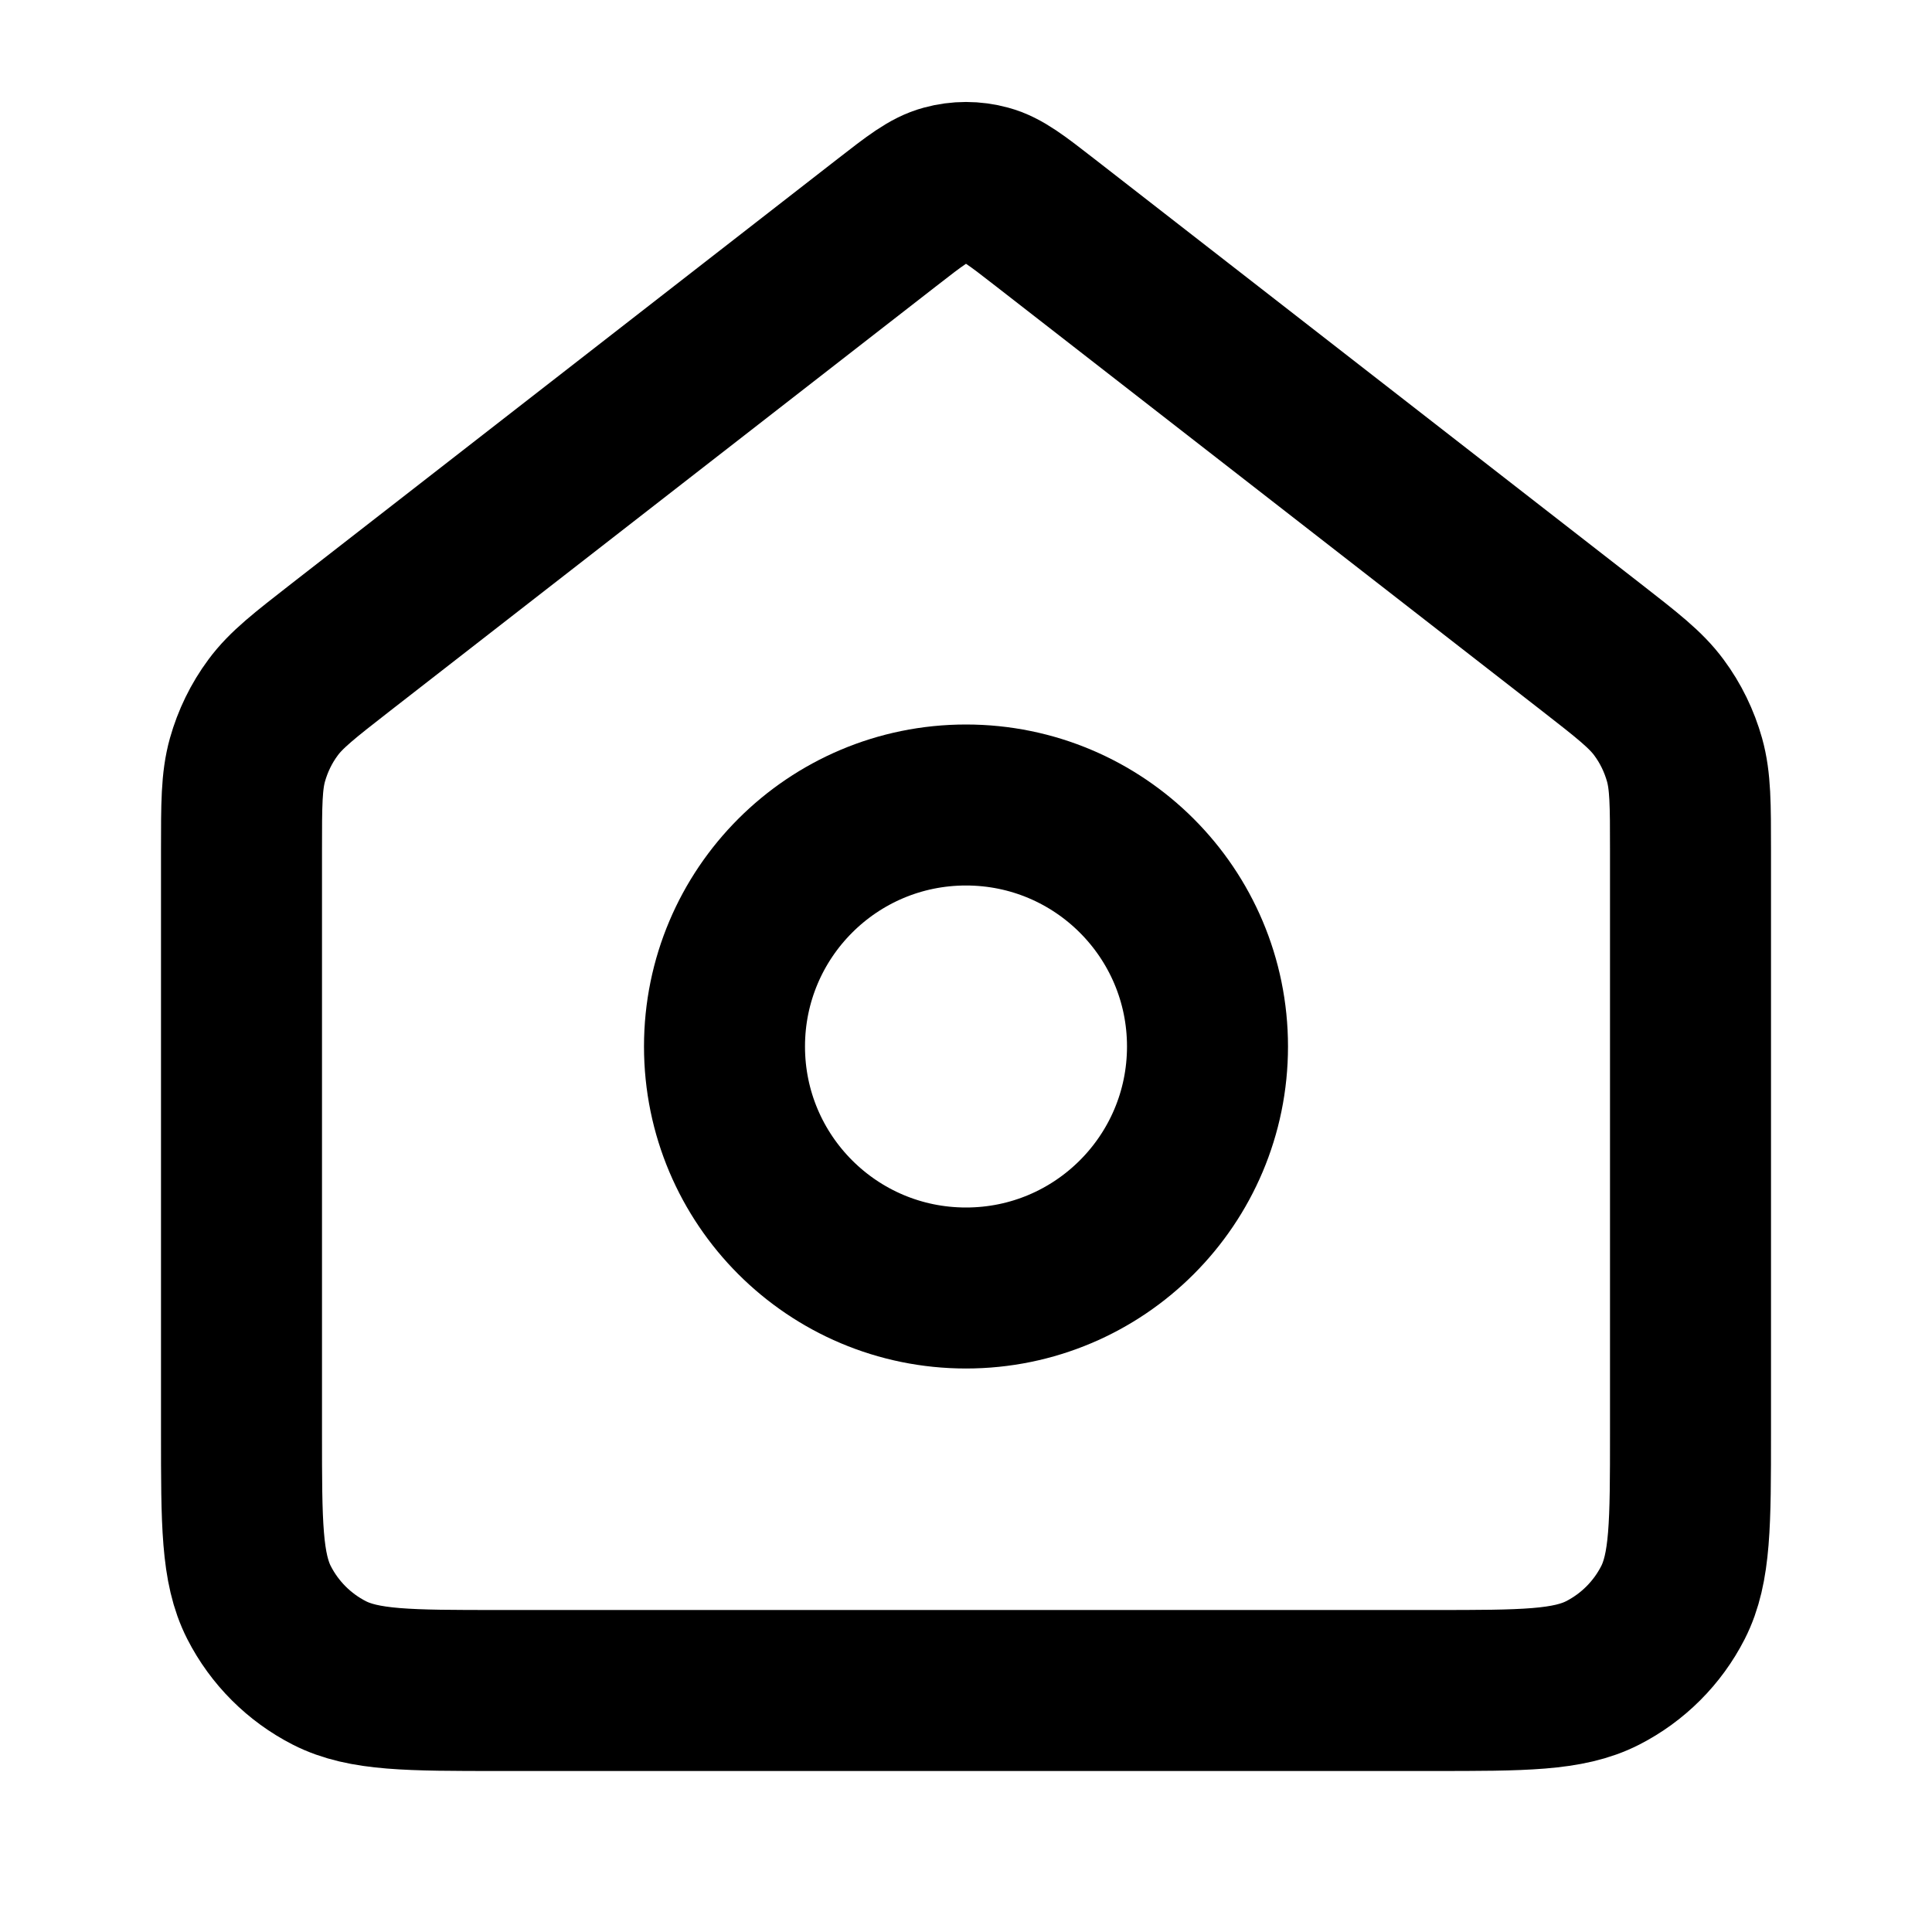
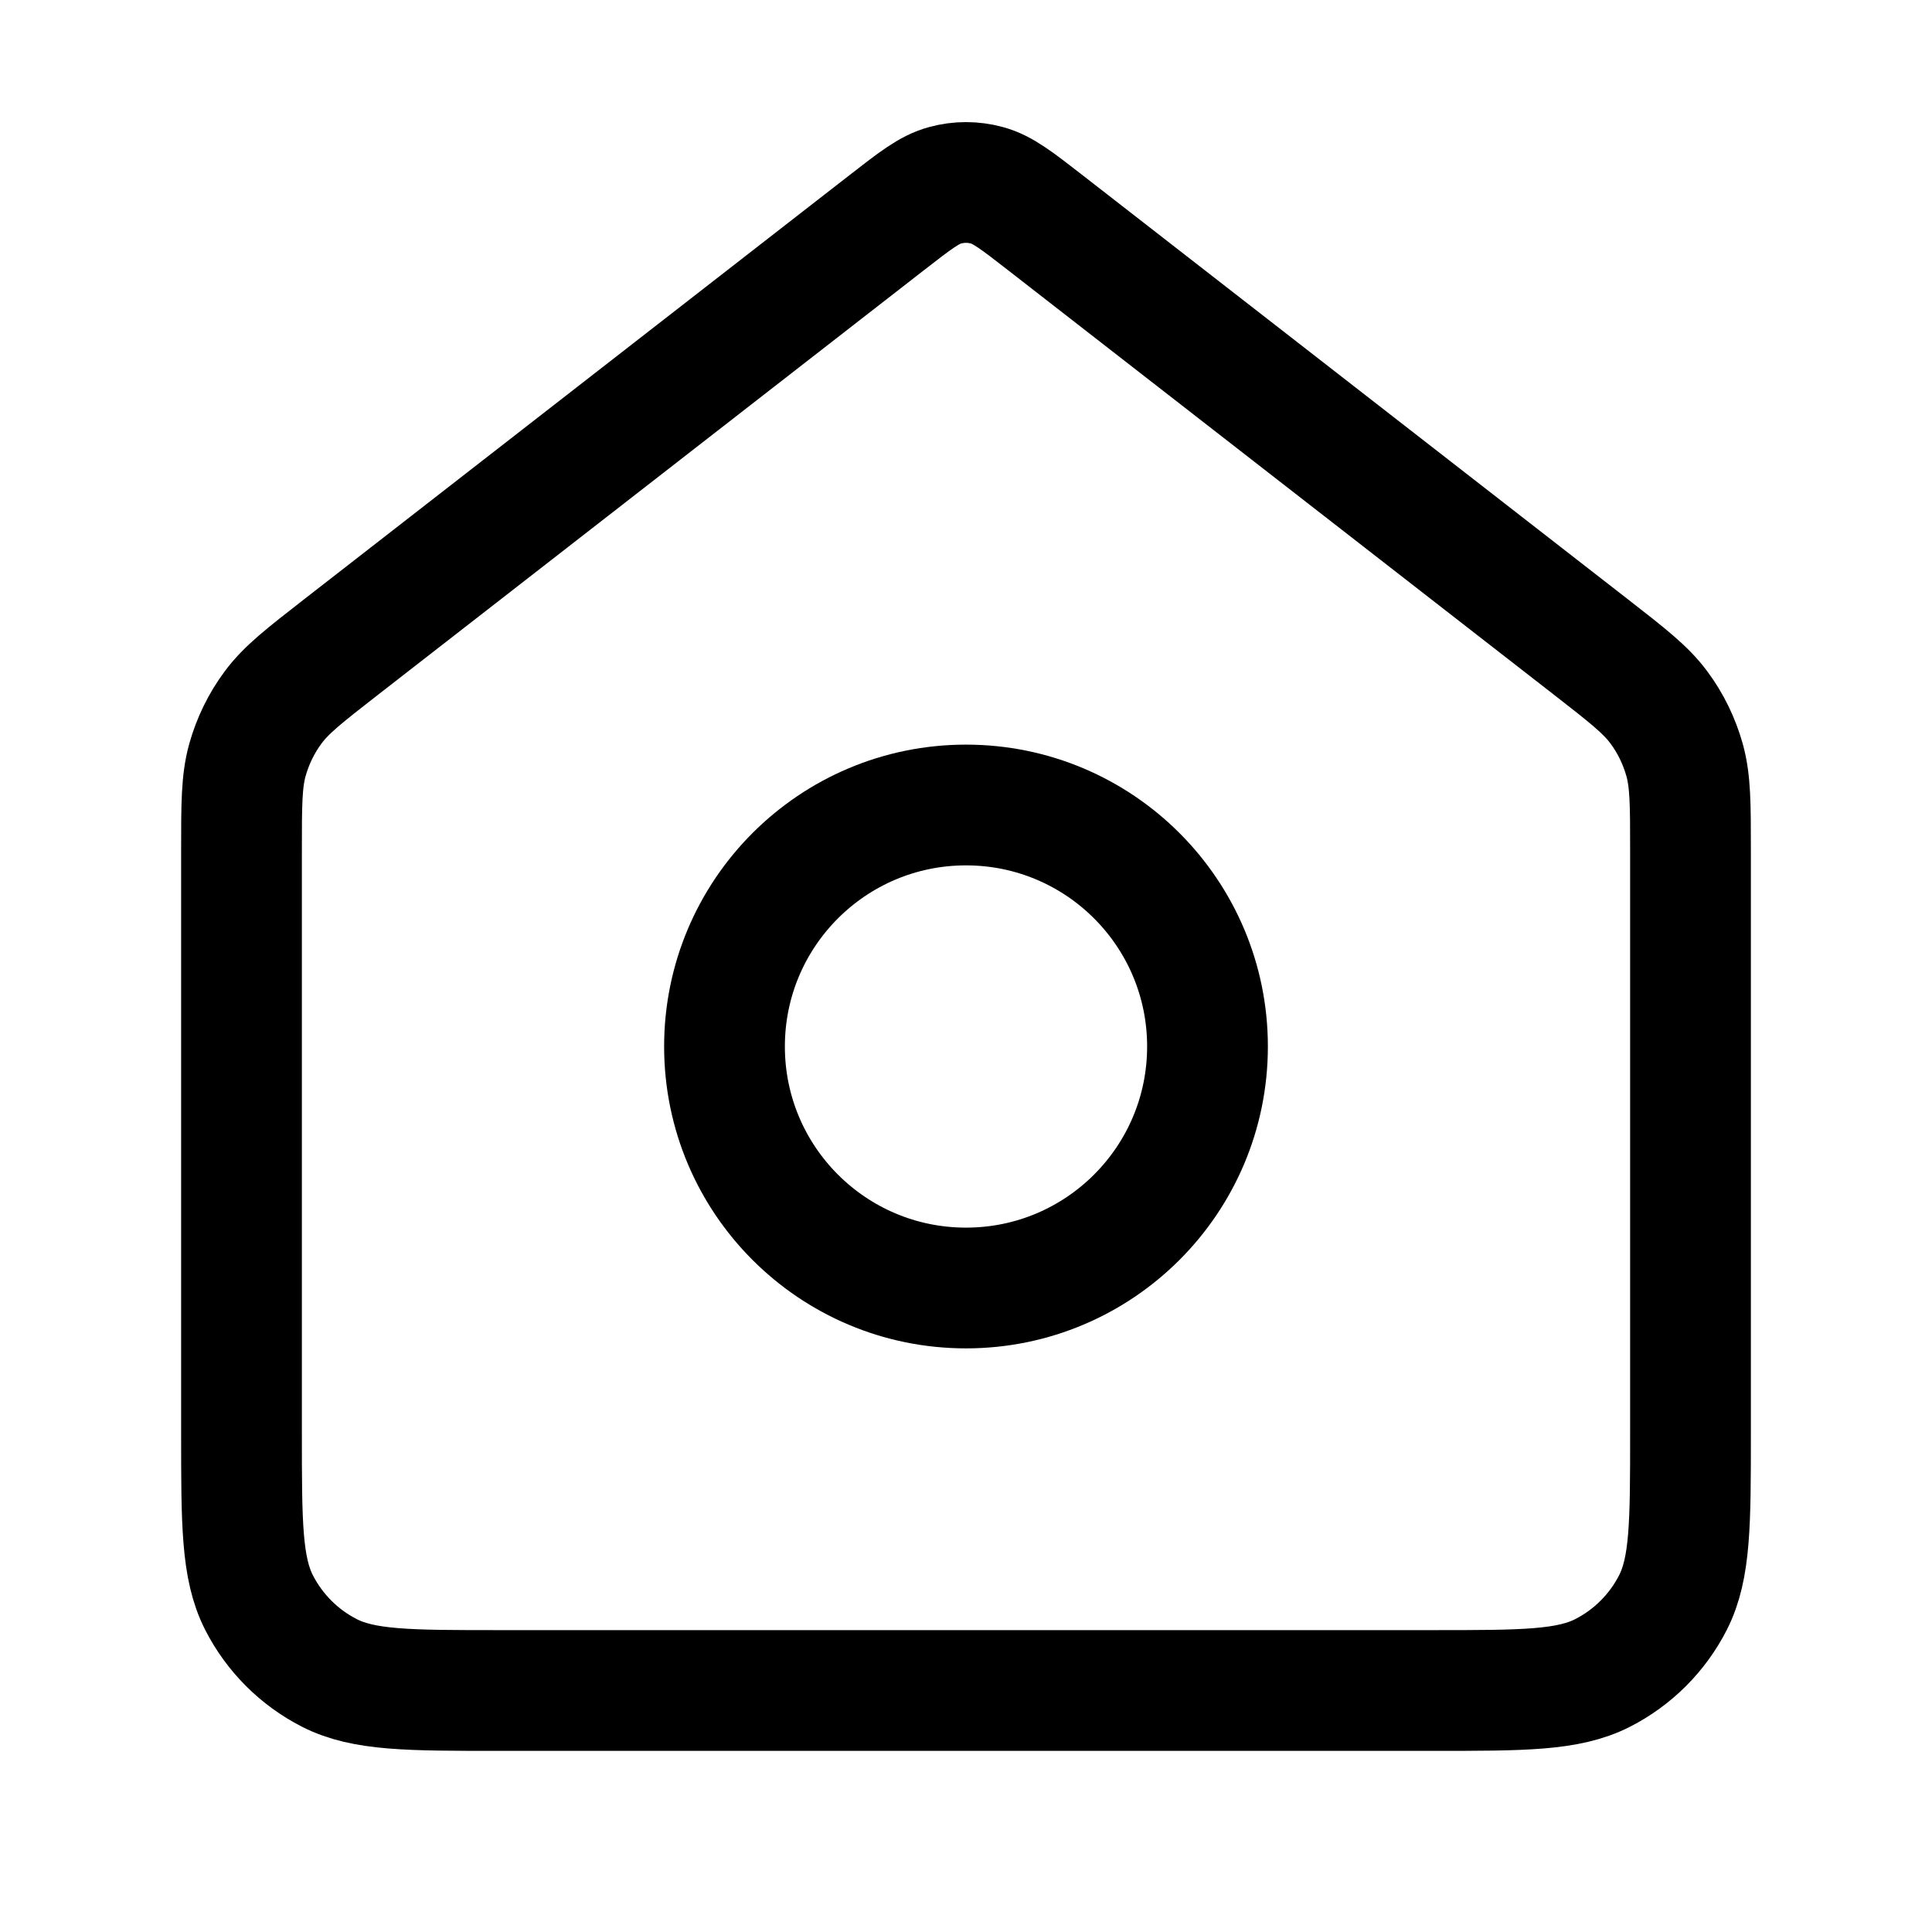
<svg xmlns="http://www.w3.org/2000/svg" width="100%" height="100%" viewBox="0 0 24 24" fill="none">
-   <path d="M12 16C13.657 16 15 14.657 15 13C15 11.343 13.657 10 12 10C10.343 10 9 11.343 9 13C9 14.657 10.343 16 12 16Z" stroke="currentColor" stroke-width="2" stroke-linecap="round" stroke-linejoin="round" />
-   <path d="M3 10.565C3 9.991 3 9.704 3.074 9.439C3.14 9.205 3.247 8.984 3.392 8.789C3.555 8.568 3.782 8.392 4.235 8.039L11.018 2.764C11.369 2.491 11.545 2.354 11.739 2.302C11.91 2.255 12.09 2.255 12.261 2.302C12.455 2.354 12.631 2.491 12.982 2.764L19.765 8.039C20.218 8.392 20.445 8.568 20.608 8.789C20.753 8.984 20.86 9.205 20.926 9.439C21 9.704 21 9.991 21 10.565V17.8C21 18.92 21 19.48 20.782 19.908C20.59 20.284 20.284 20.59 19.908 20.782C19.48 21 18.92 21 17.8 21H6.2C5.08 21 4.52 21 4.092 20.782C3.716 20.59 3.41 20.284 3.218 19.908C3 19.48 3 18.92 3 17.8V10.565Z" stroke="currentColor" stroke-width="2" stroke-linecap="round" stroke-linejoin="round" />
+   <path d="M12 16C13.657 16 15 14.657 15 13C15 11.343 13.657 10 12 10C10.343 10 9 11.343 9 13C9 14.657 10.343 16 12 16Z" stroke="currentColor" stroke-width="1.5" stroke-linecap="round" stroke-linejoin="round" />
+   <path d="M3 10.565C3 9.991 3 9.704 3.074 9.439C3.14 9.205 3.247 8.984 3.392 8.789C3.555 8.568 3.782 8.392 4.235 8.039L11.018 2.764C11.369 2.491 11.545 2.354 11.739 2.302C11.91 2.255 12.09 2.255 12.261 2.302C12.455 2.354 12.631 2.491 12.982 2.764L19.765 8.039C20.218 8.392 20.445 8.568 20.608 8.789C20.753 8.984 20.86 9.205 20.926 9.439C21 9.704 21 9.991 21 10.565V17.8C21 18.92 21 19.48 20.782 19.908C20.59 20.284 20.284 20.59 19.908 20.782C19.48 21 18.92 21 17.8 21H6.2C5.08 21 4.52 21 4.092 20.782C3.716 20.59 3.41 20.284 3.218 19.908C3 19.48 3 18.92 3 17.8V10.565Z" stroke="currentColor" stroke-width="1.5" stroke-linecap="round" stroke-linejoin="round" />
</svg>
